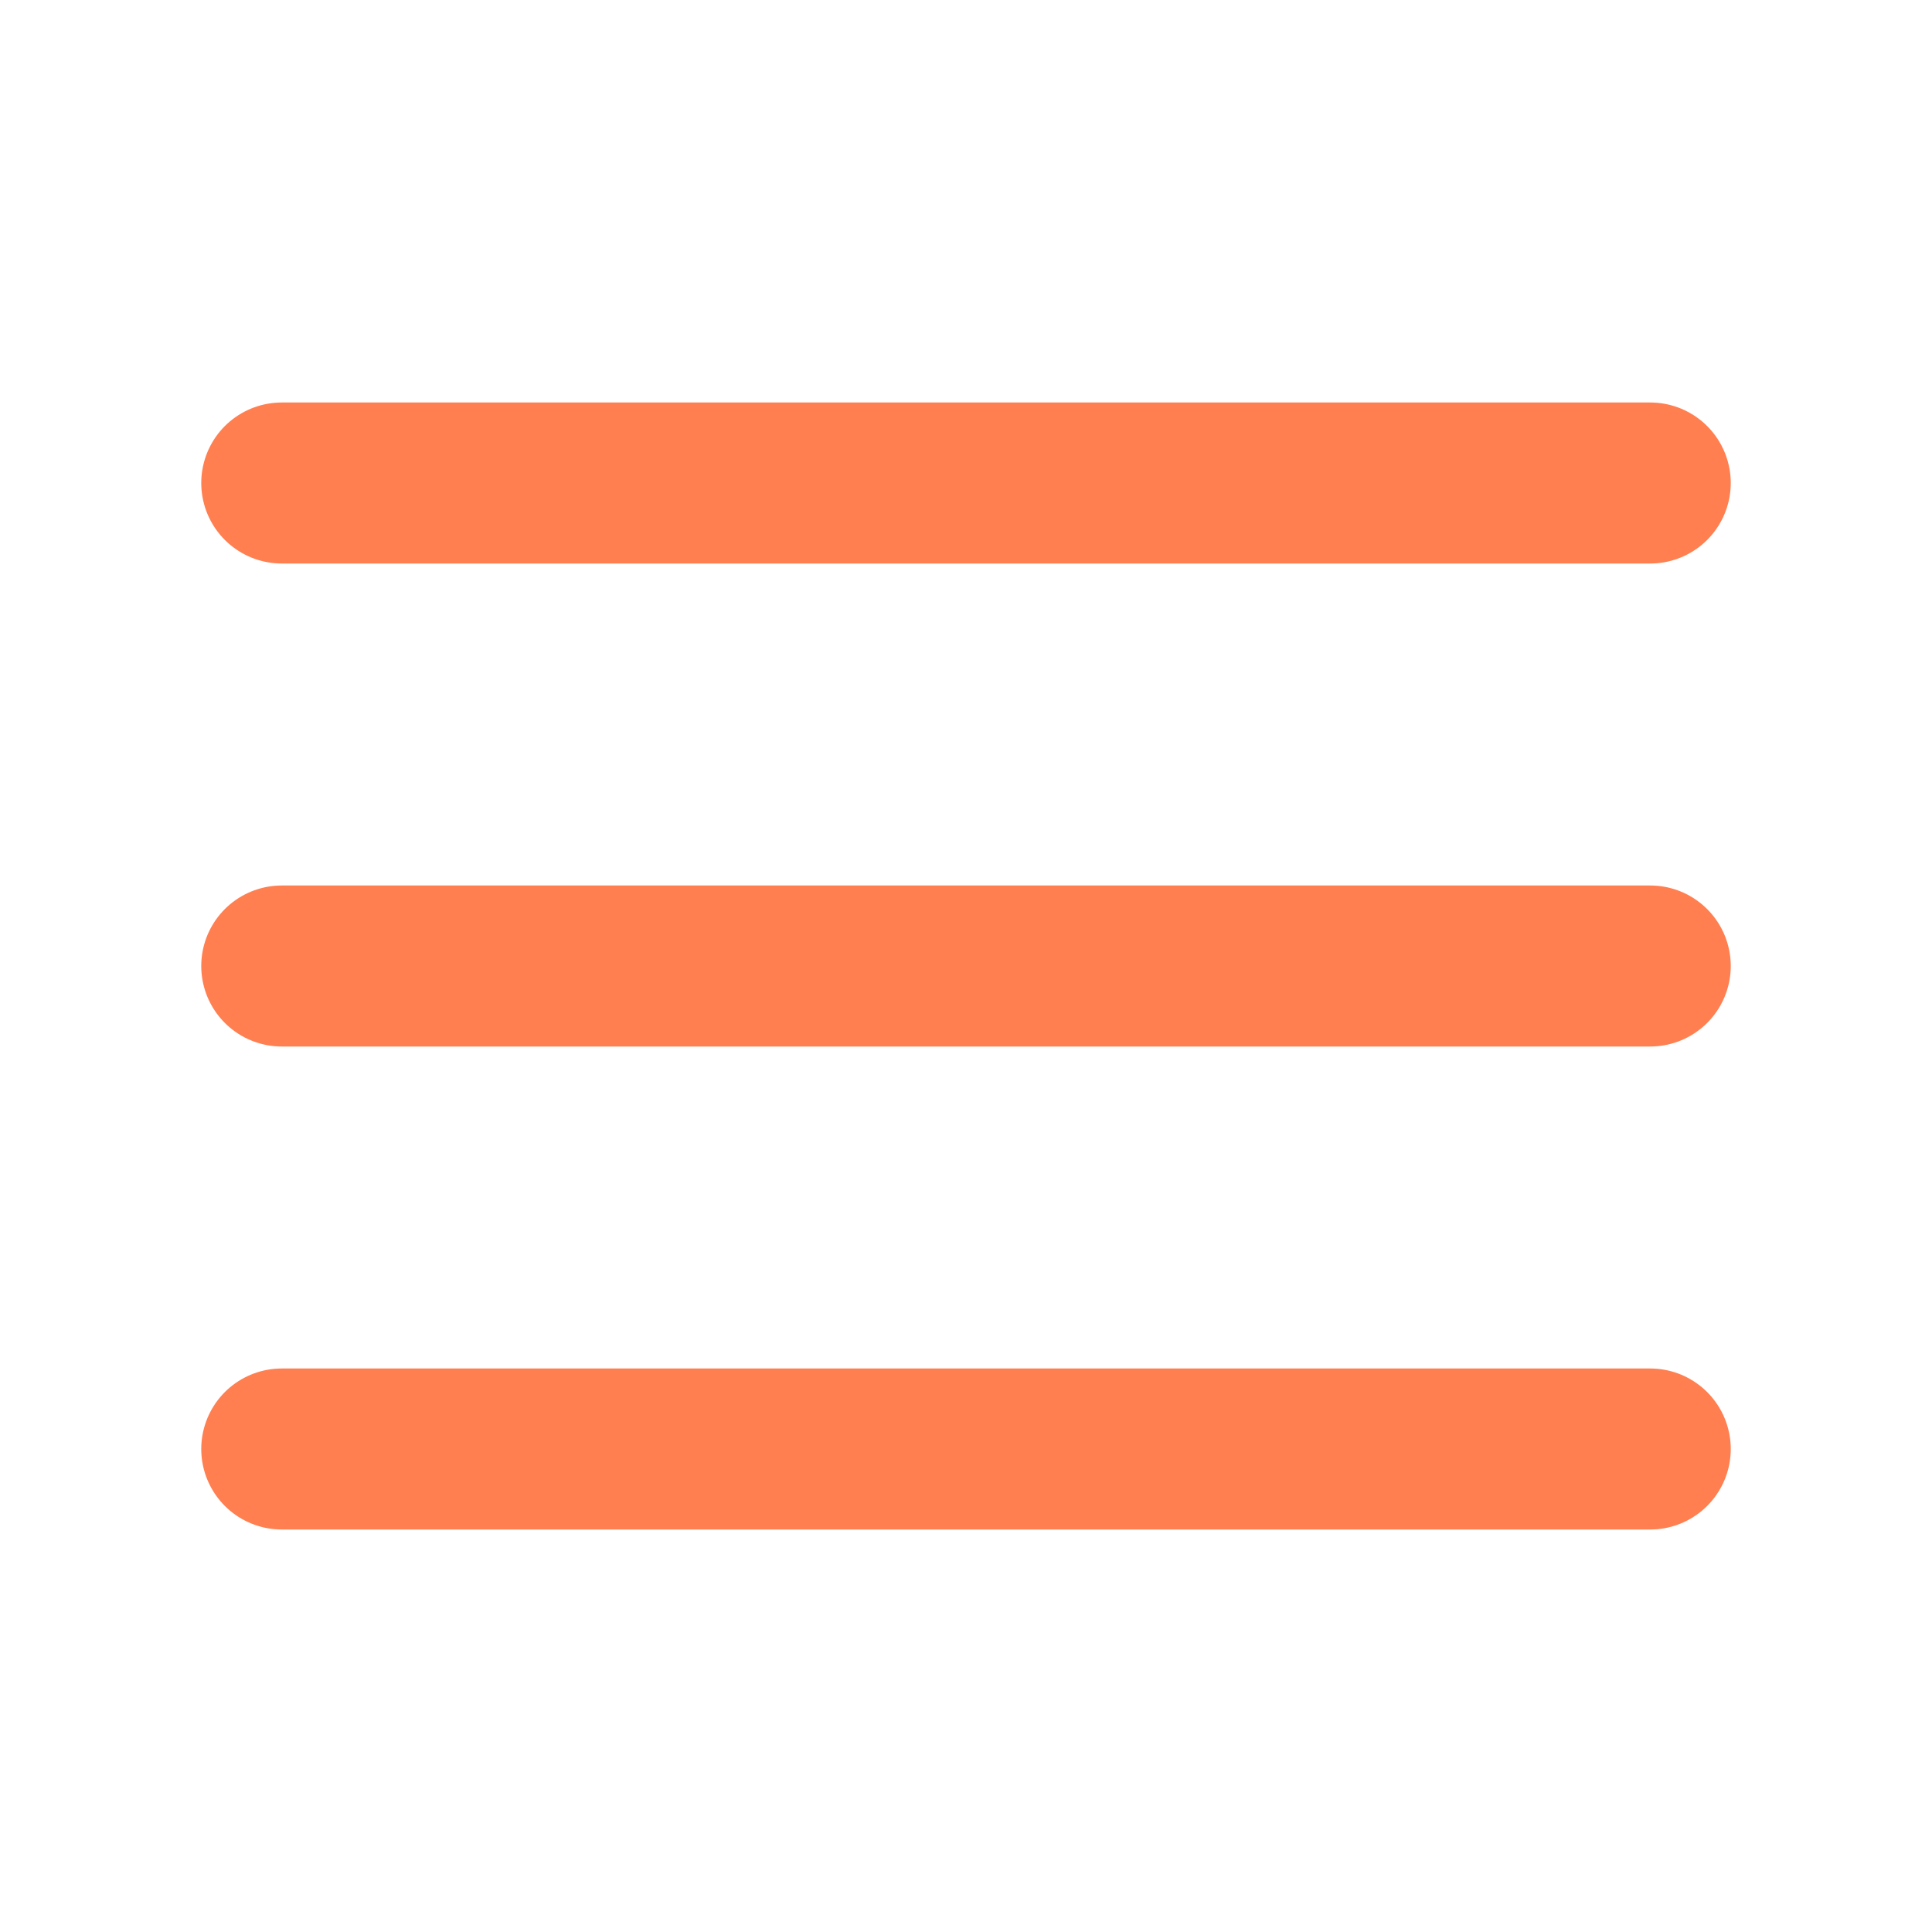
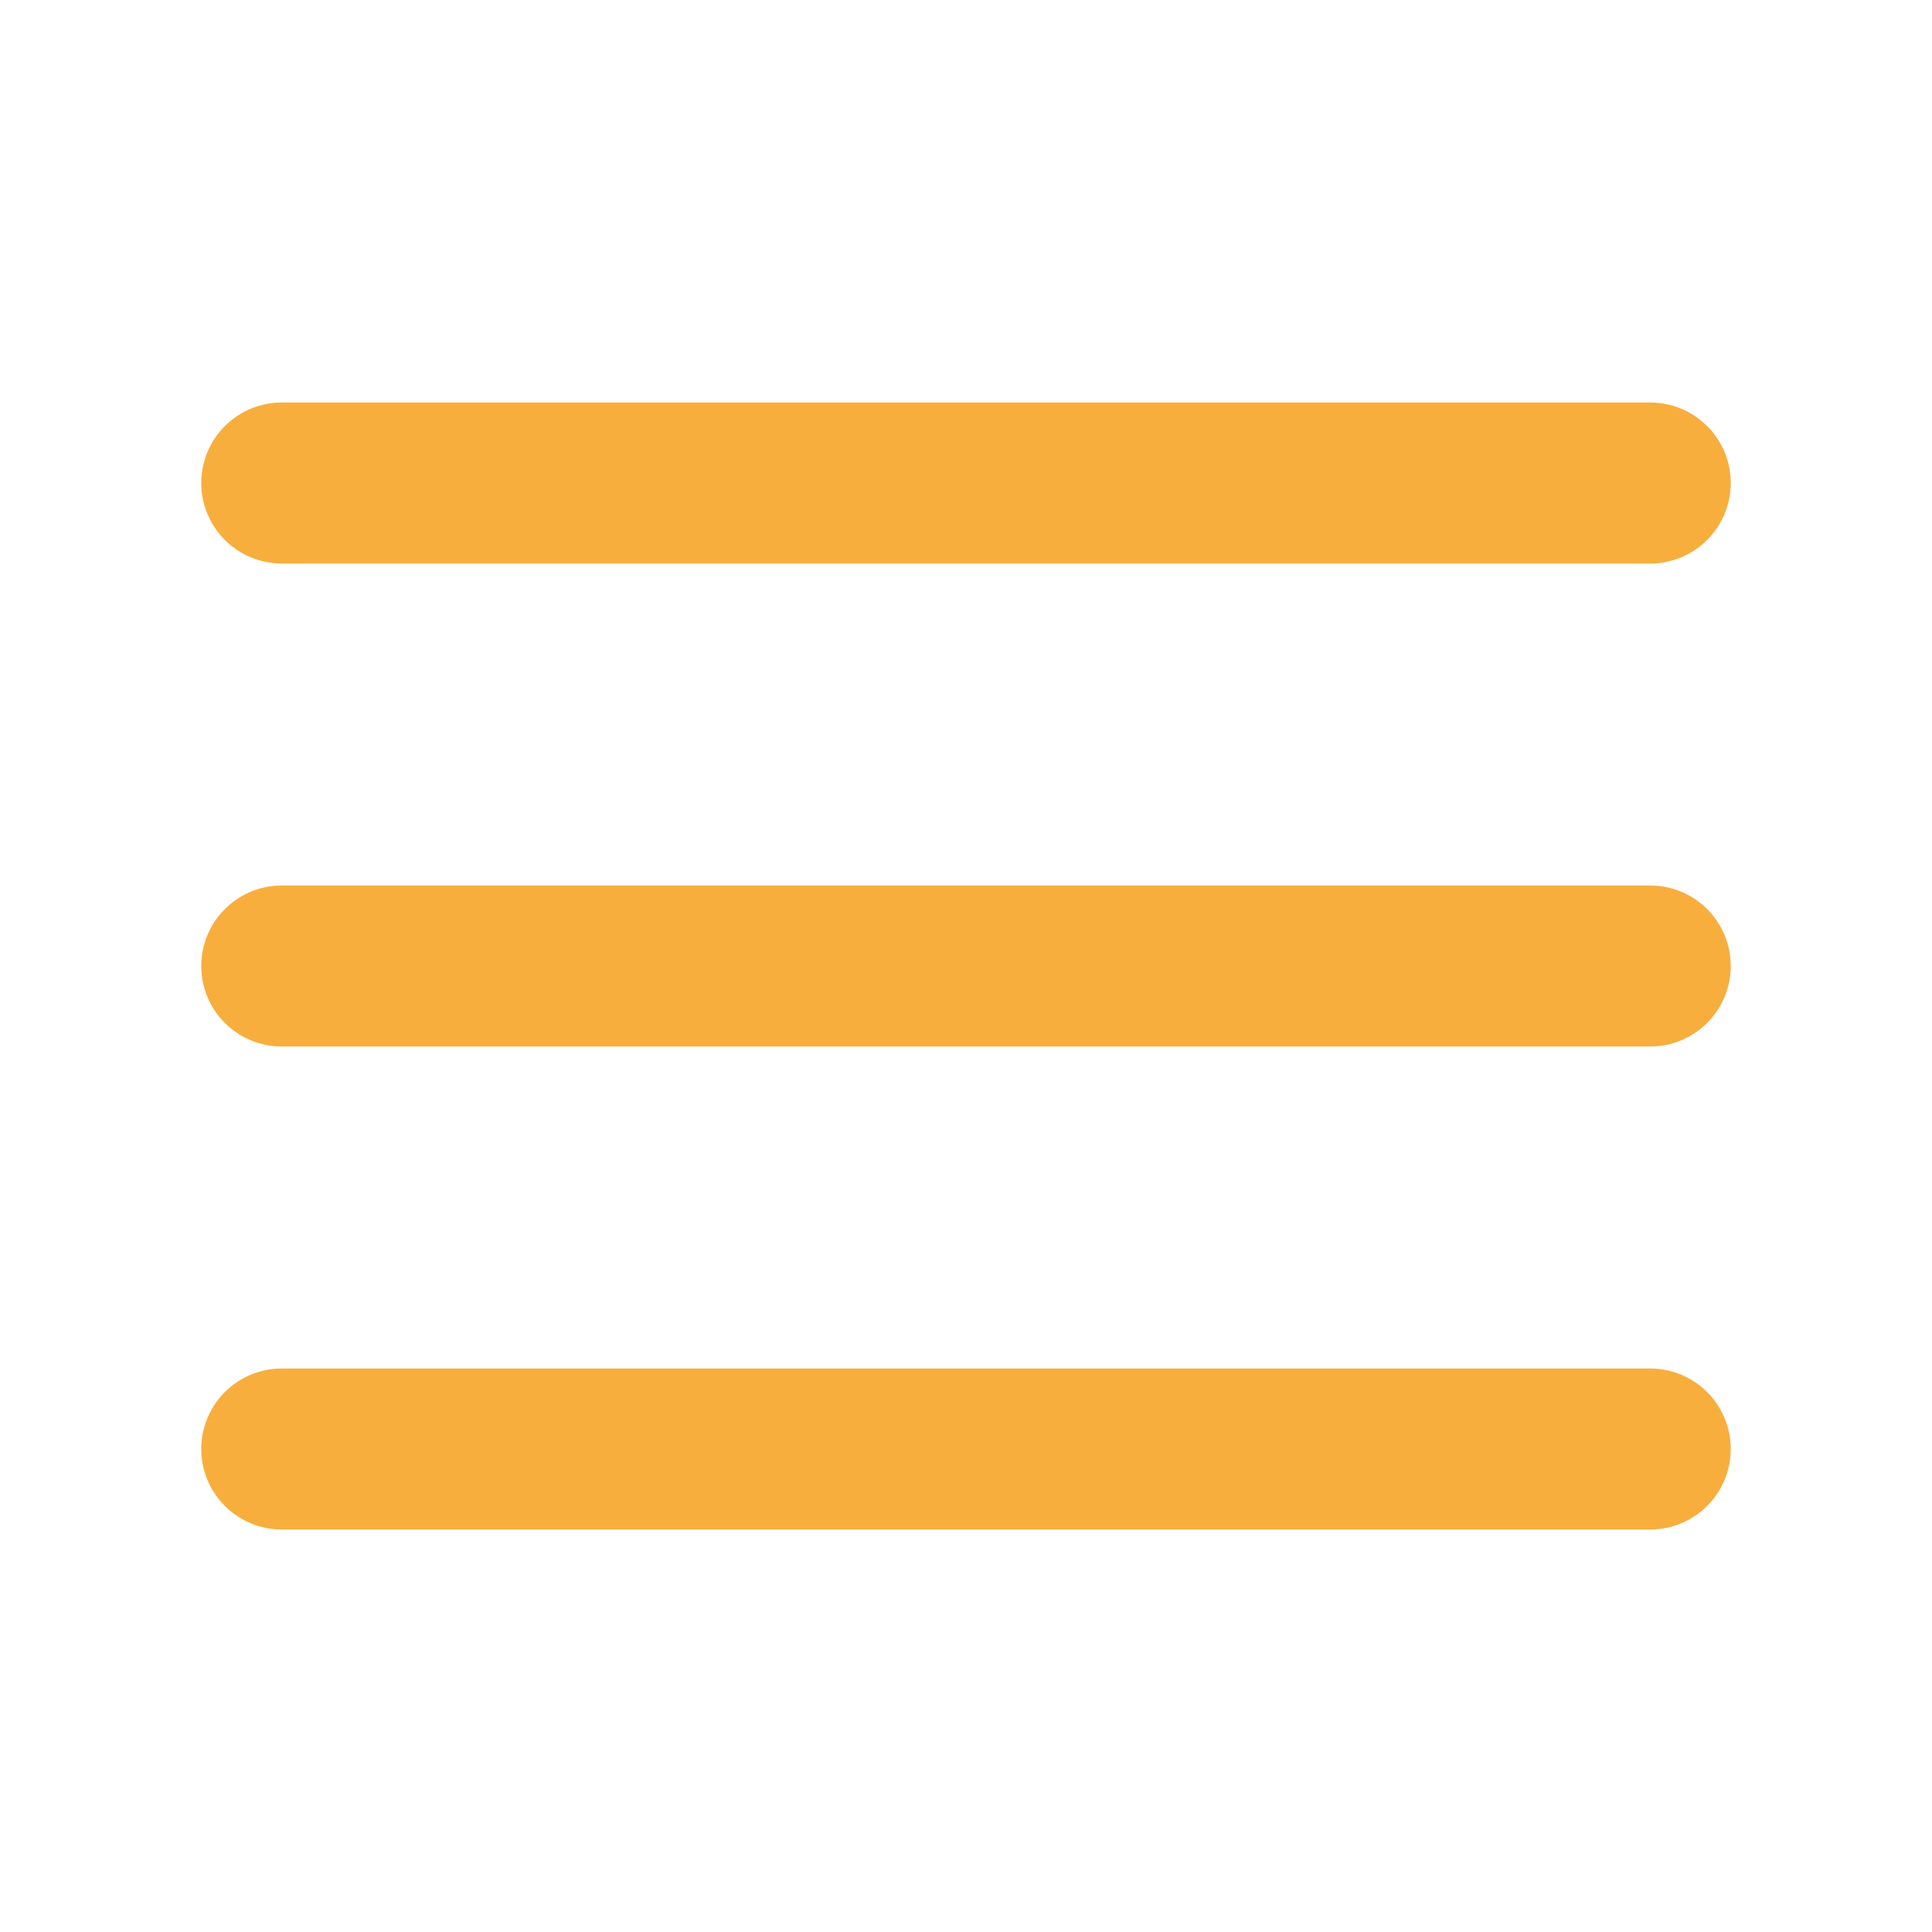
<svg xmlns="http://www.w3.org/2000/svg" width="48" height="48" viewBox="0 0 48 48" fill="none">
-   <path d="M7 12H41" stroke="#FF7F50" stroke-width="4" stroke-linecap="round" />
-   <path d="M7 24H41" stroke="#FF7F50" stroke-width="4" stroke-linecap="round" />
-   <path d="M7 36H41" stroke="#FF7F50" stroke-width="4" stroke-linecap="round" />
+   <path d="M7 12H41" stroke="#F8AE3D" stroke-width="4" stroke-linecap="round" />
+   <path d="M7 24H41" stroke="#F8AE3D" stroke-width="4" stroke-linecap="round" />
+   <path d="M7 36H41" stroke="#F8AE3D" stroke-width="4" stroke-linecap="round" />
</svg>
